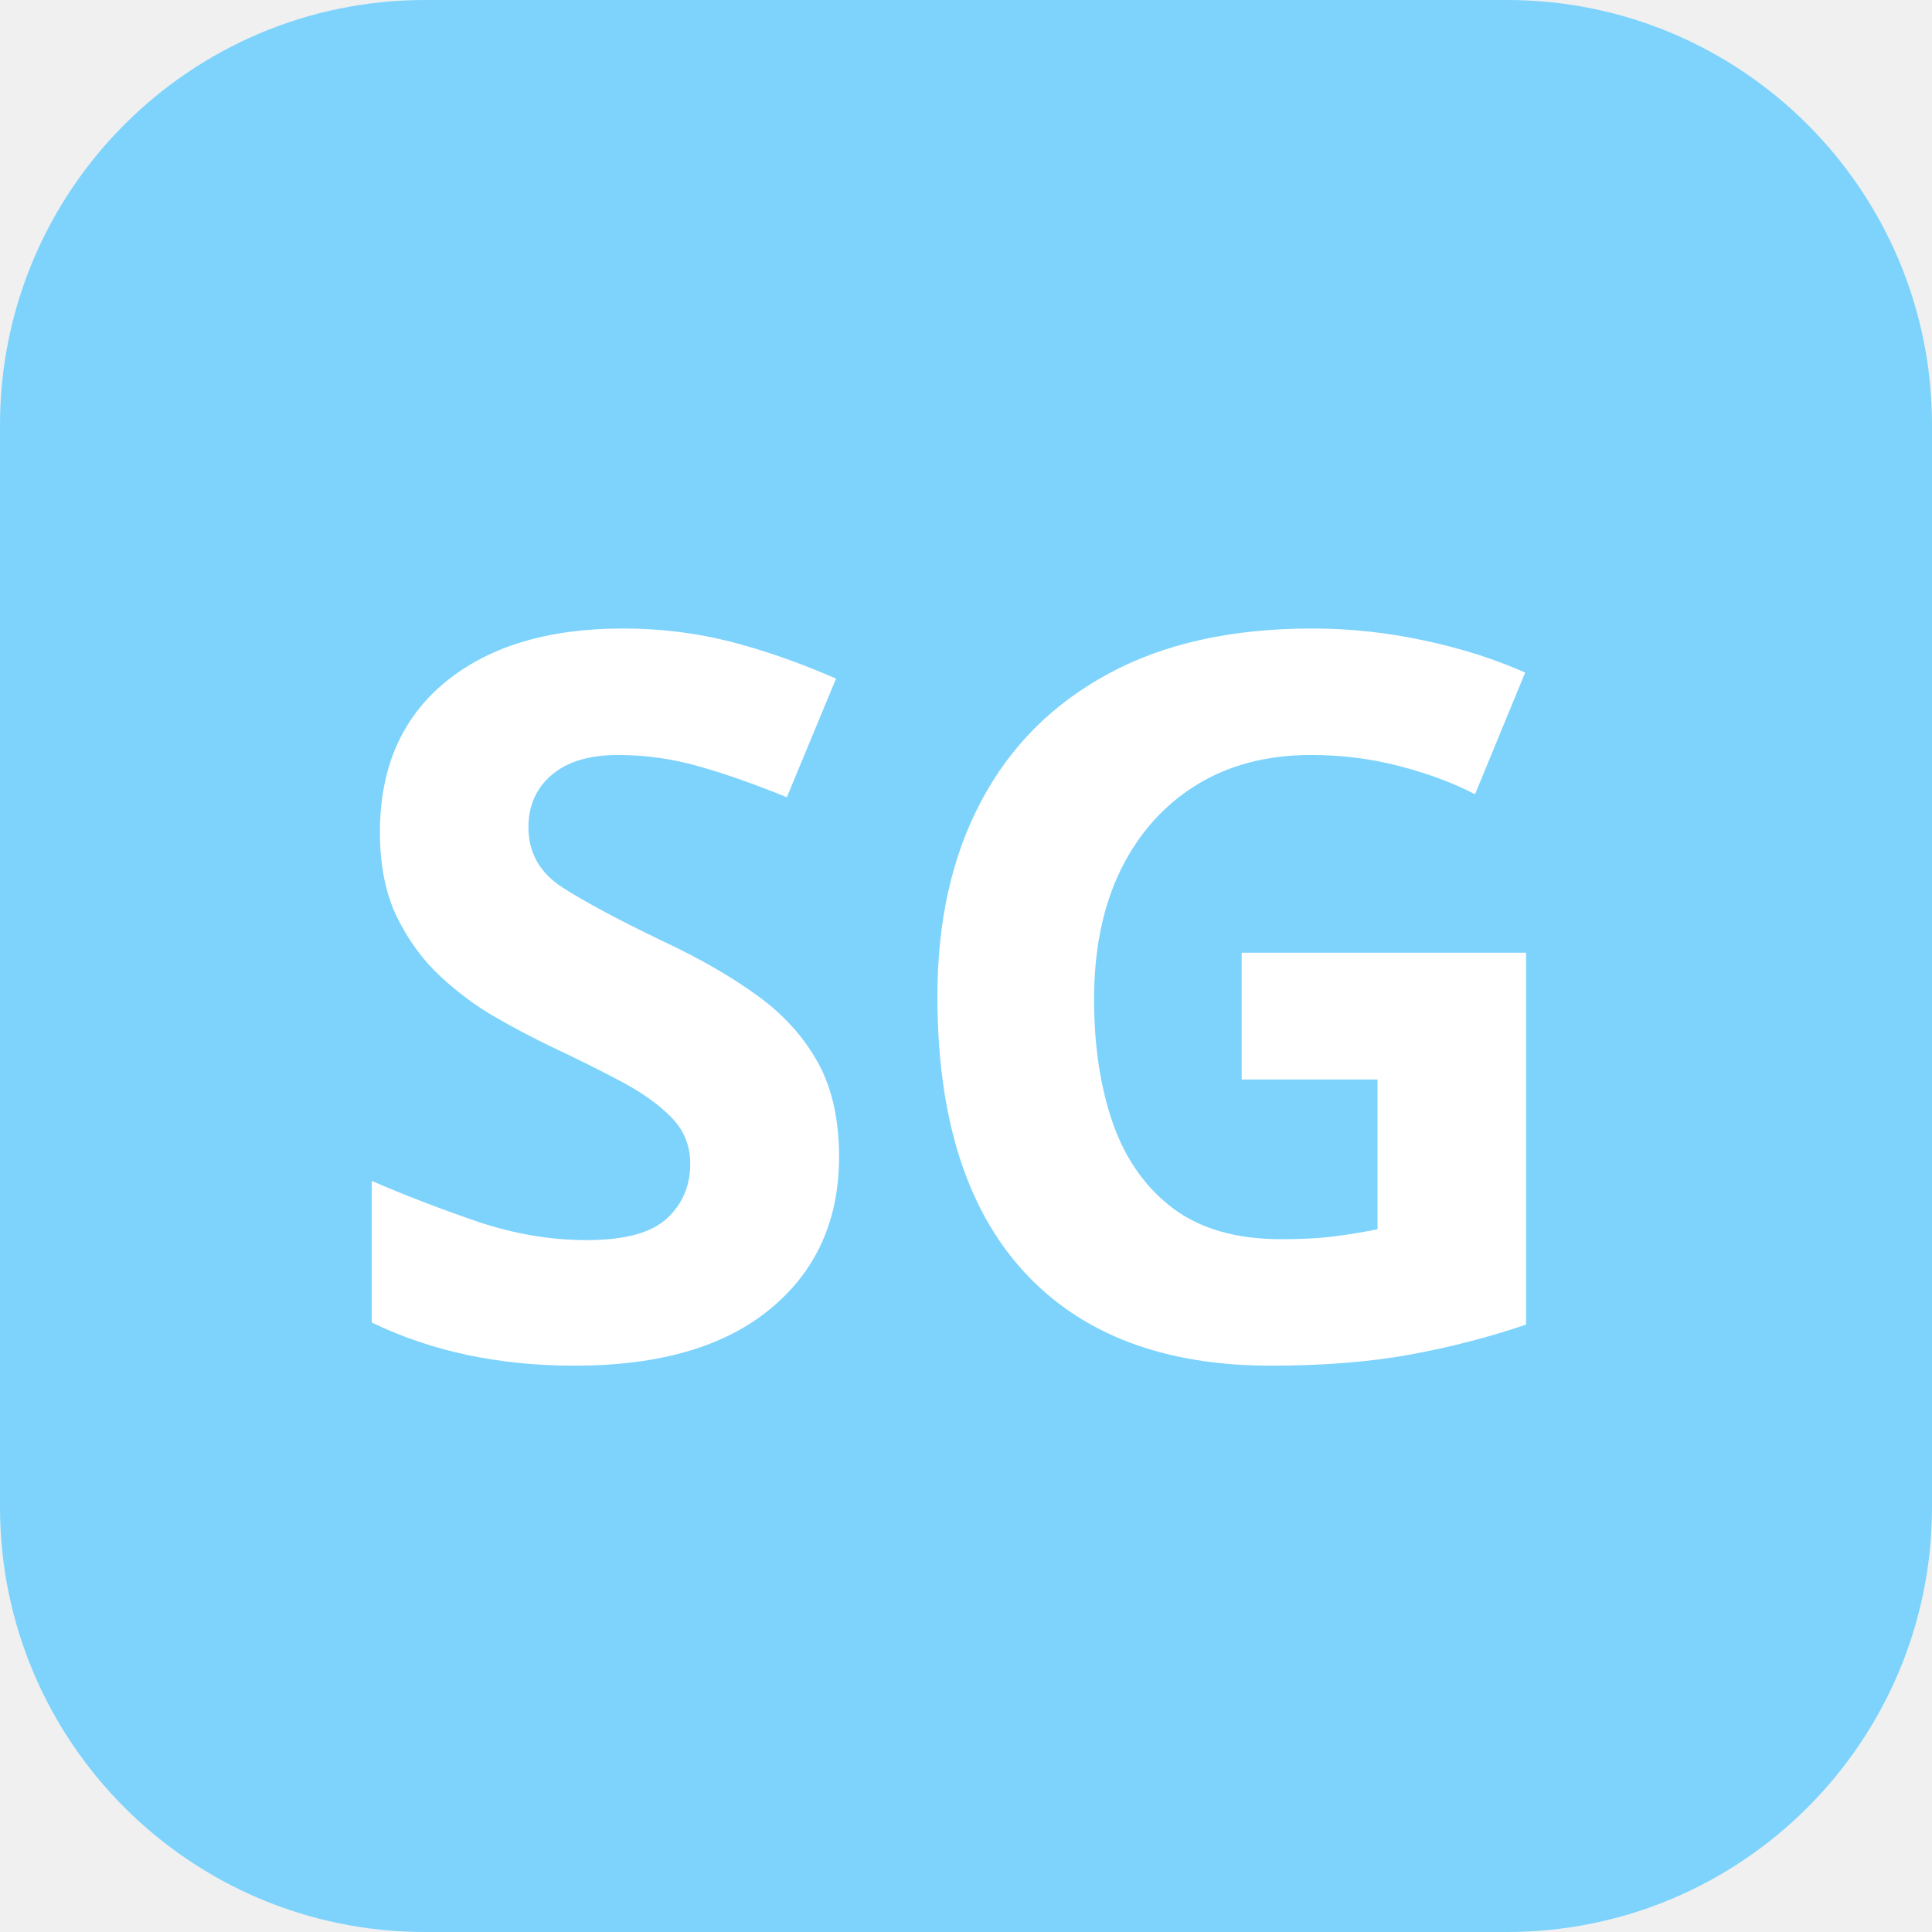
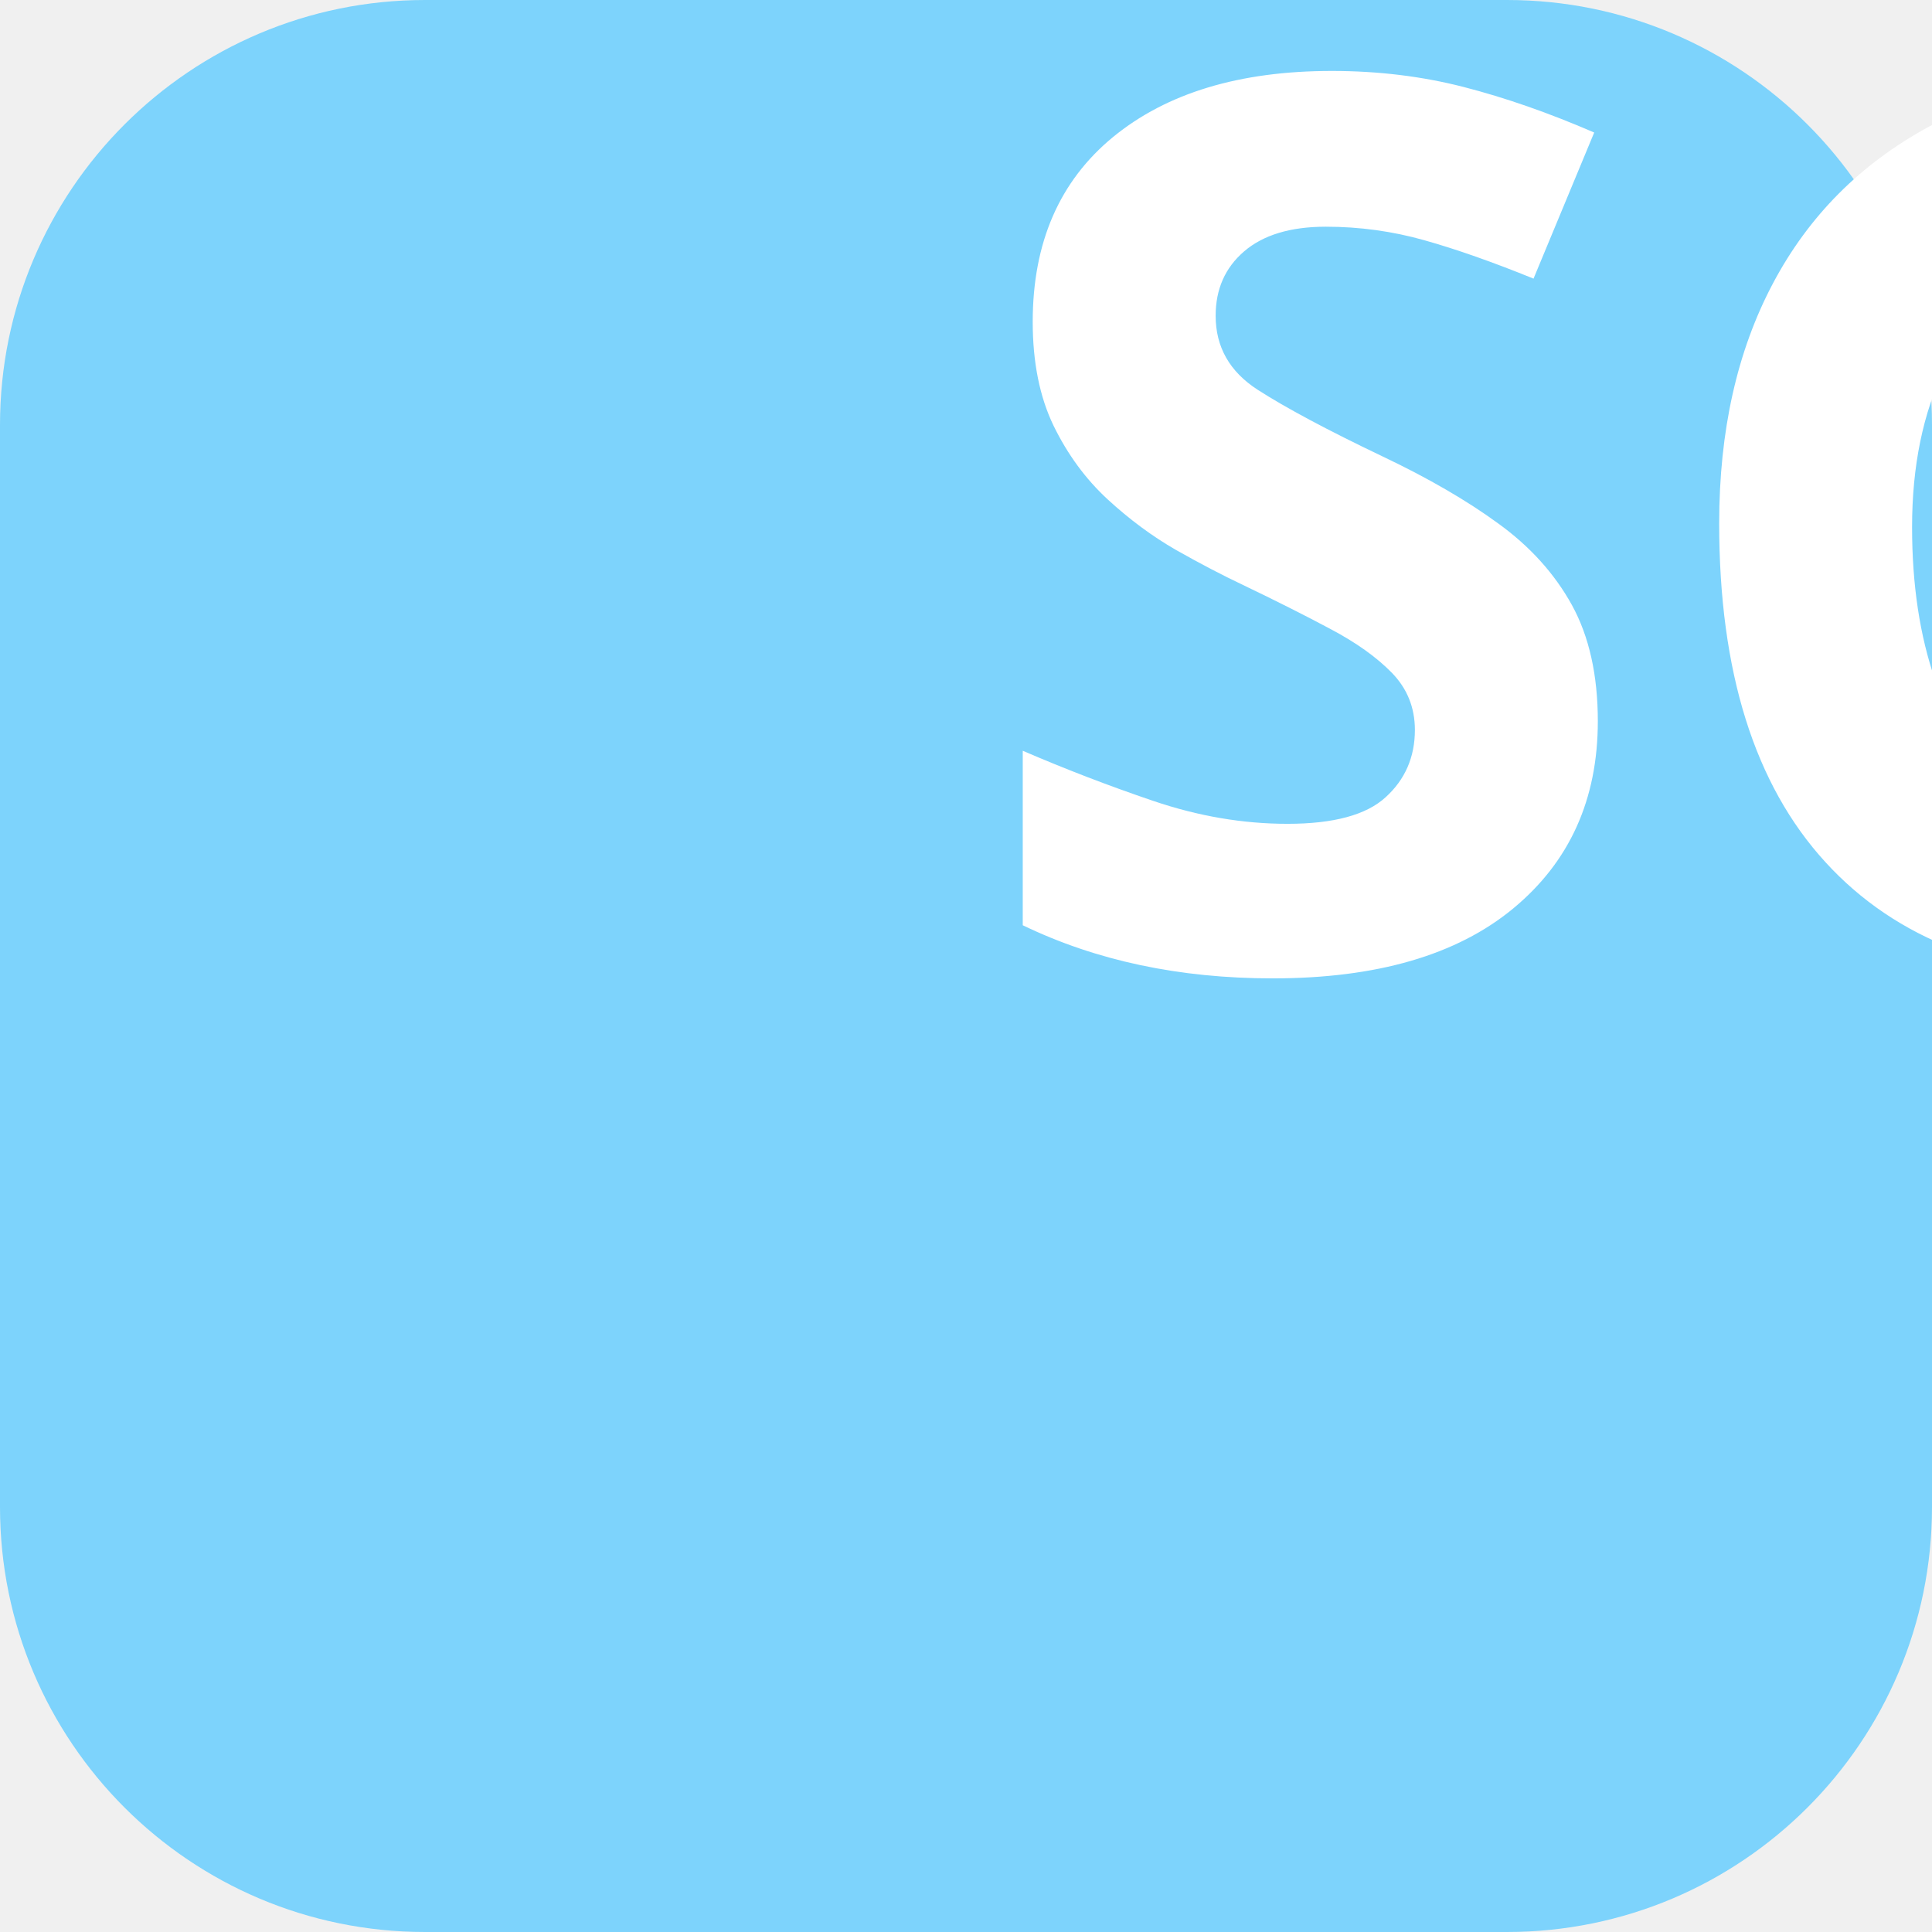
- <svg xmlns="http://www.w3.org/2000/svg" width="100" height="100" viewBox="0 0 100 100" fill="none">
-   <rect width="100" height="100" rx="22" fill="#7DD3FC" />
-   <text x="50%" y="50%" dominant-baseline="central" text-anchor="middle" fill="white" font-family="sans-serif" font-weight="900" font-size="52">SG</text>
+ <svg xmlns="http://www.w3.org/2000/svg" viewBox="0 0 100 100">
+   <rect width="100" height="100" rx="22" ry="22" fill="#7DD3FC" />
+   <text x="50%" y="50%" dominantBaseline="central" textAnchor="middle" fill="white" style="font-family: sans-serif; font-weight: 900; font-size: 64px;">
+     SG
+   </text>
</svg>
